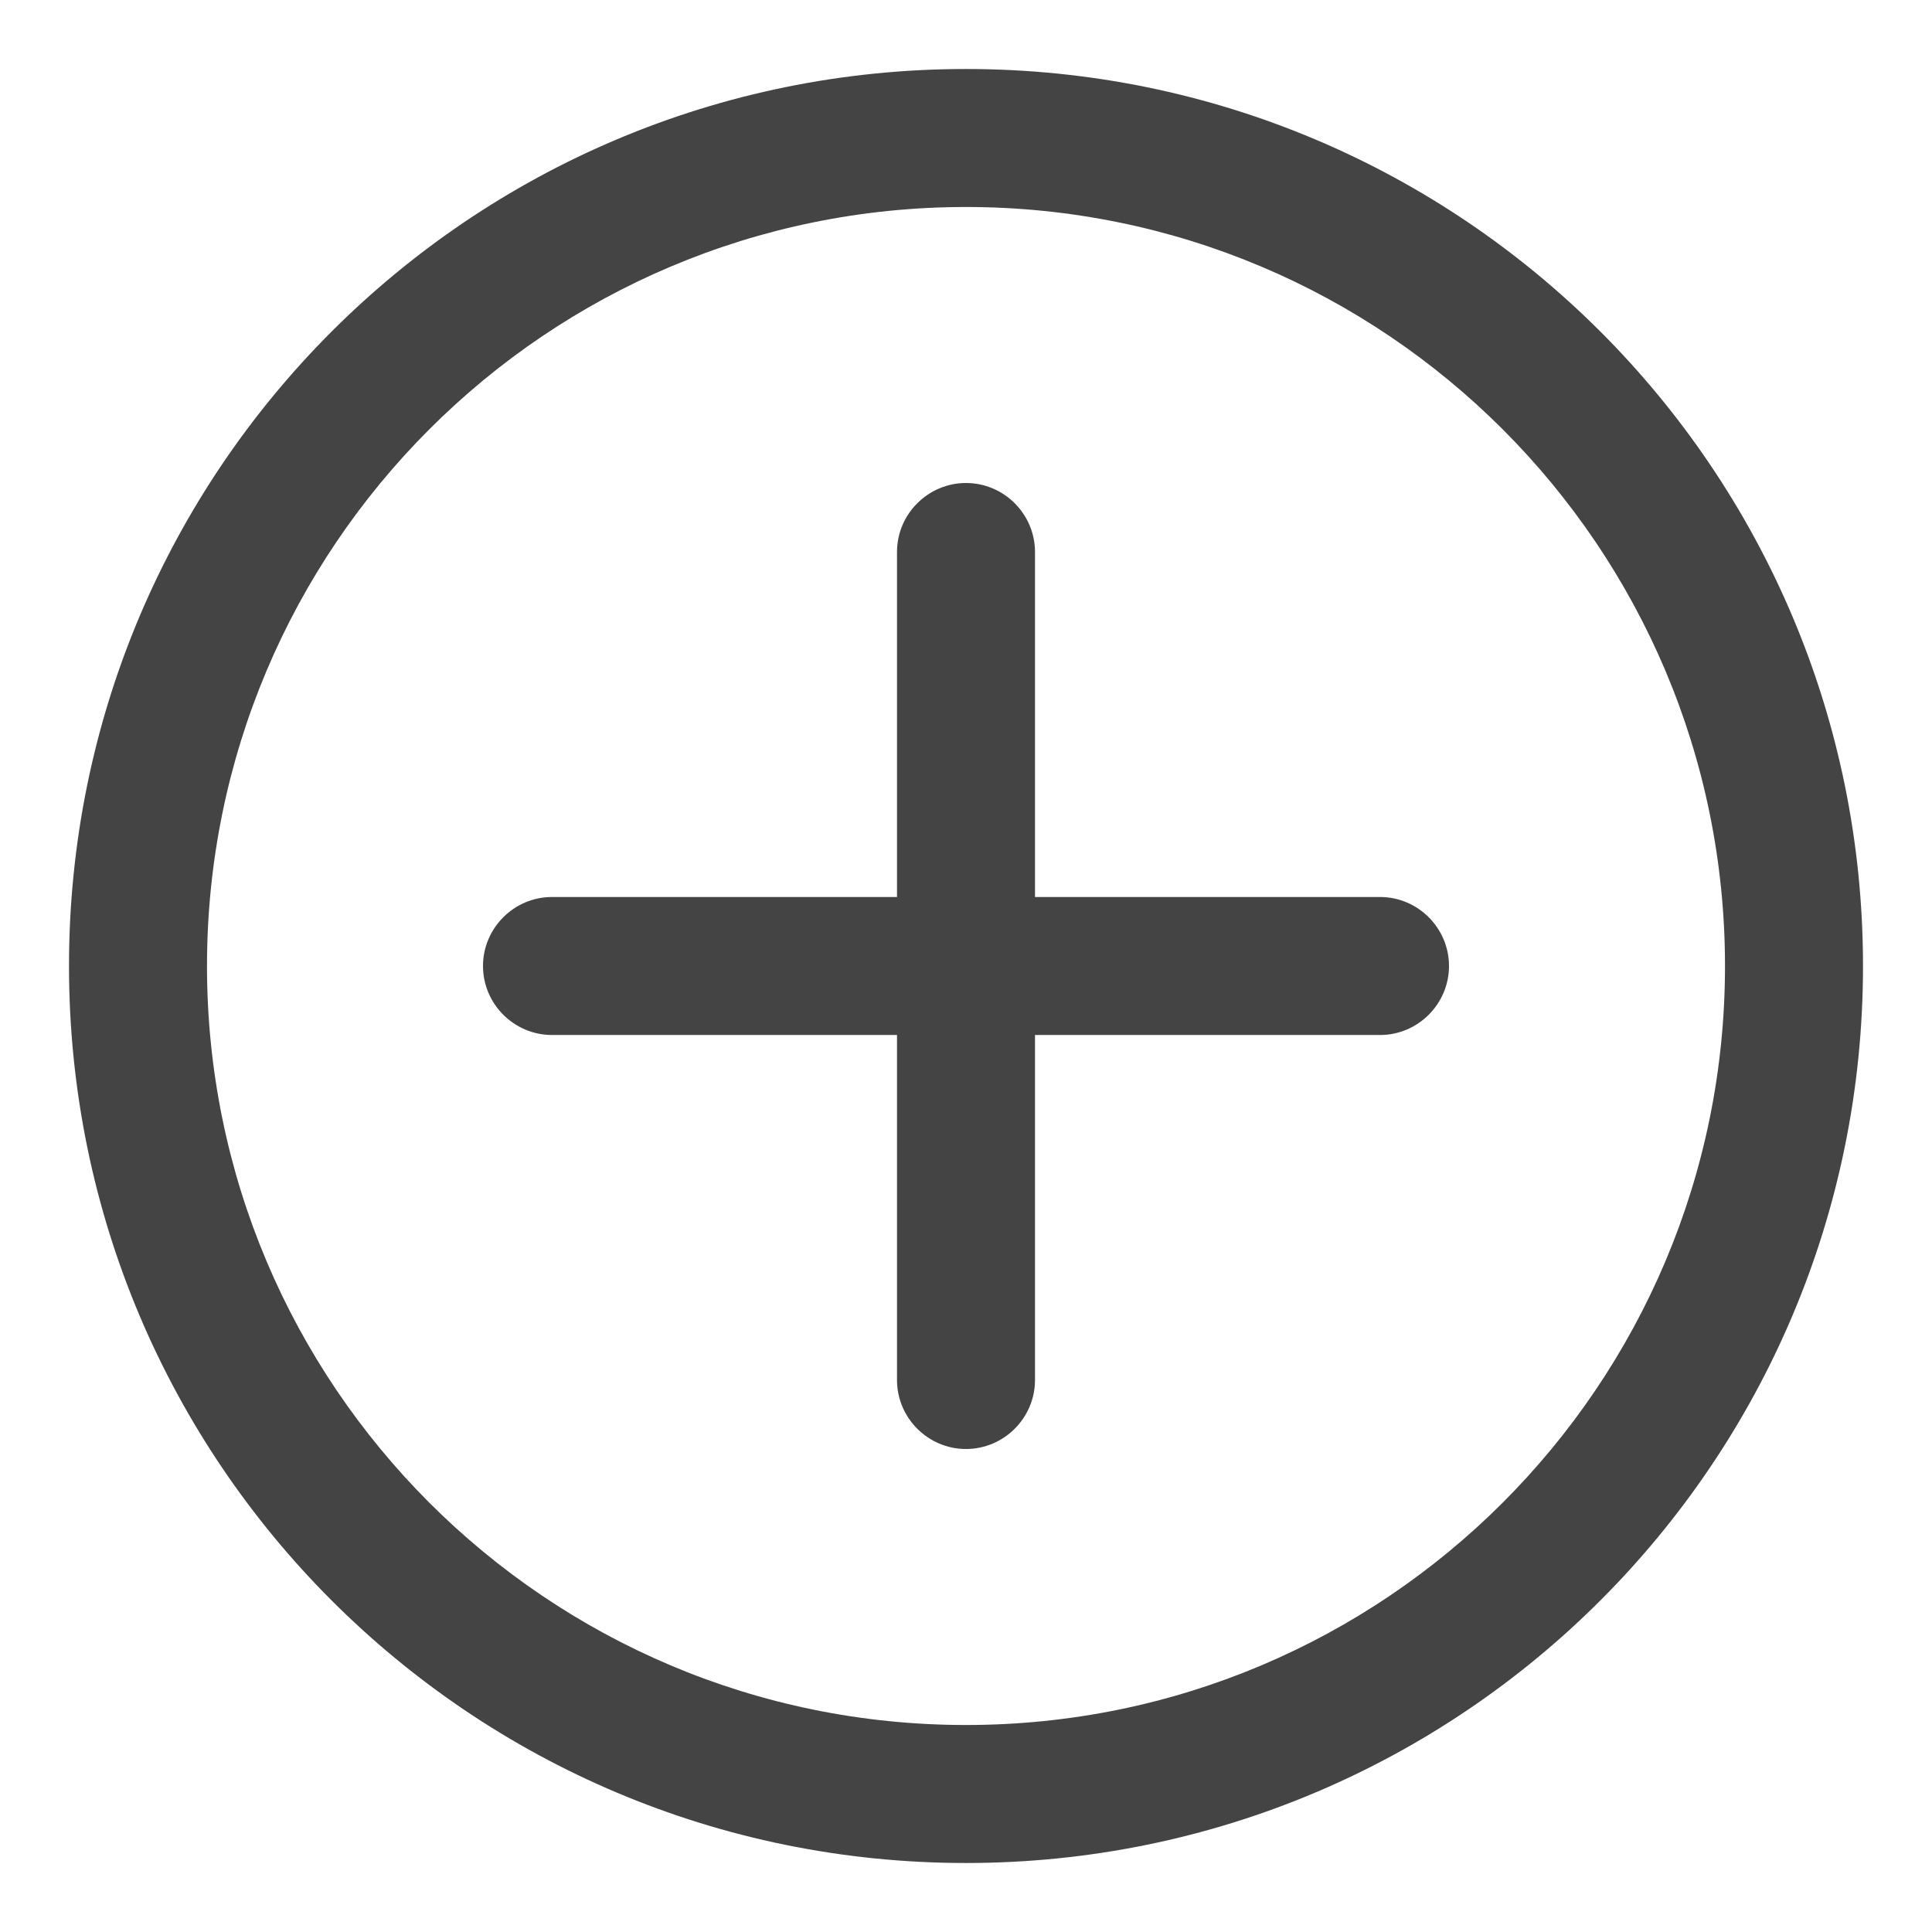
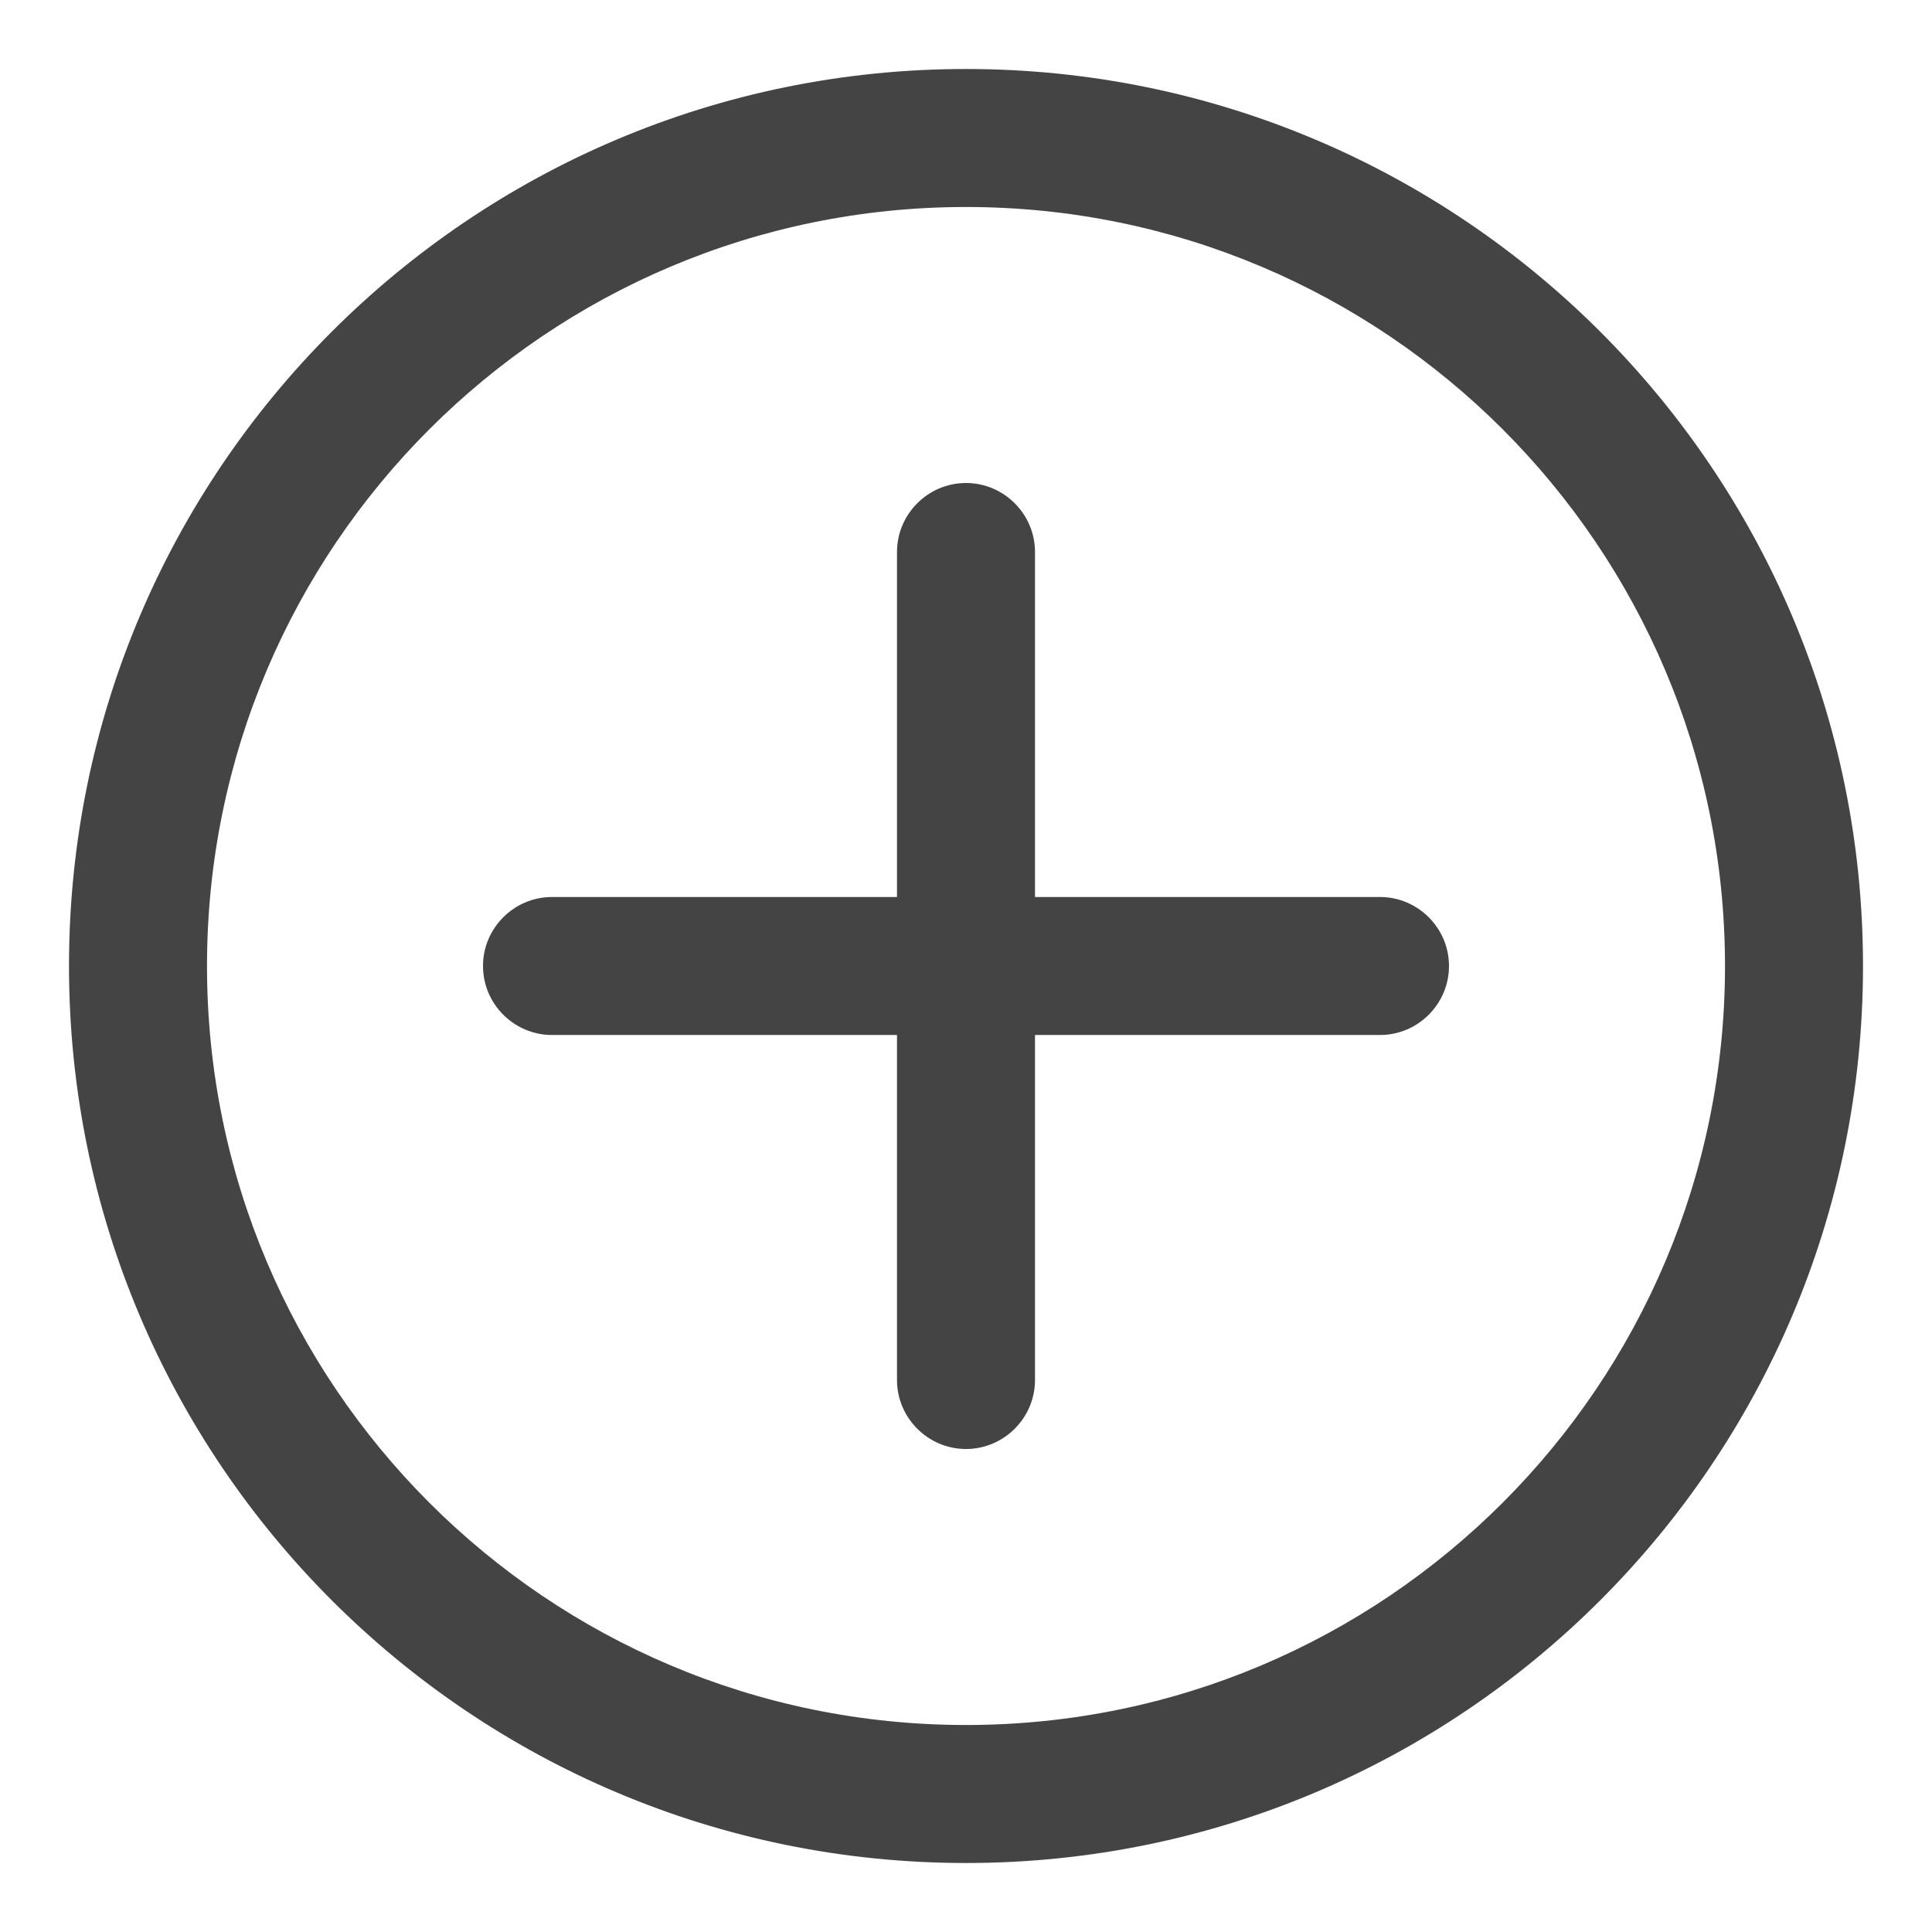
<svg xmlns="http://www.w3.org/2000/svg" width="56" height="56" viewBox="0 0 56 56" fill="none">
-   <path fill-rule="evenodd" clip-rule="evenodd" d="M28 2C42.37 2 54 13.63 54 28C54 42.37 42.37 54 28 54C13.63 54 2 42.37 2 28C2 13.63 13.63 2 28 2ZM28 6C15.85 6 6 15.85 6 28C6 40.15 15.85 50 28 50C40.15 50 50 40.15 50 28C50 15.85 40.15 6 28 6Z" fill="#444" />
-   <path fill-rule="evenodd" clip-rule="evenodd" d="M26 16C26 14.9 26.9 14 28 14C29.1 14 30 14.9 30 16V26H40C41.1 26 42 26.9 42 28C42 29.1 41.1 30 40 30H30V40C30 41.1 29.1 42 28 42C26.9 42 26 41.1 26 40V30H16C14.9 30 14 29.1 14 28C14 26.9 14.9 26 16 26H26V16Z" fill="#444" />
+   <path d="M28 2A26 26 0 1 1 28 54A26 26 0 1 1 28 2ZM28 6A22 22 0 1 0 28 50A22 22 0 1 0 28 6Z" fill="#444" />
+   <path d="M26 16C26 14.9 26.9 14 28 14C29.1 14 30 14.9 30 16V26H40C41.1 26 42 26.9 42 28C42 29.1 41.1 30 40 30H30V40C30 41.1 29.1 42 28 42C26.9 42 26 41.1 26 40V30H16C14.9 30 14 29.1 14 28C14 26.9 14.9 26 16 26H26V16Z" fill="#444" />
</svg>
